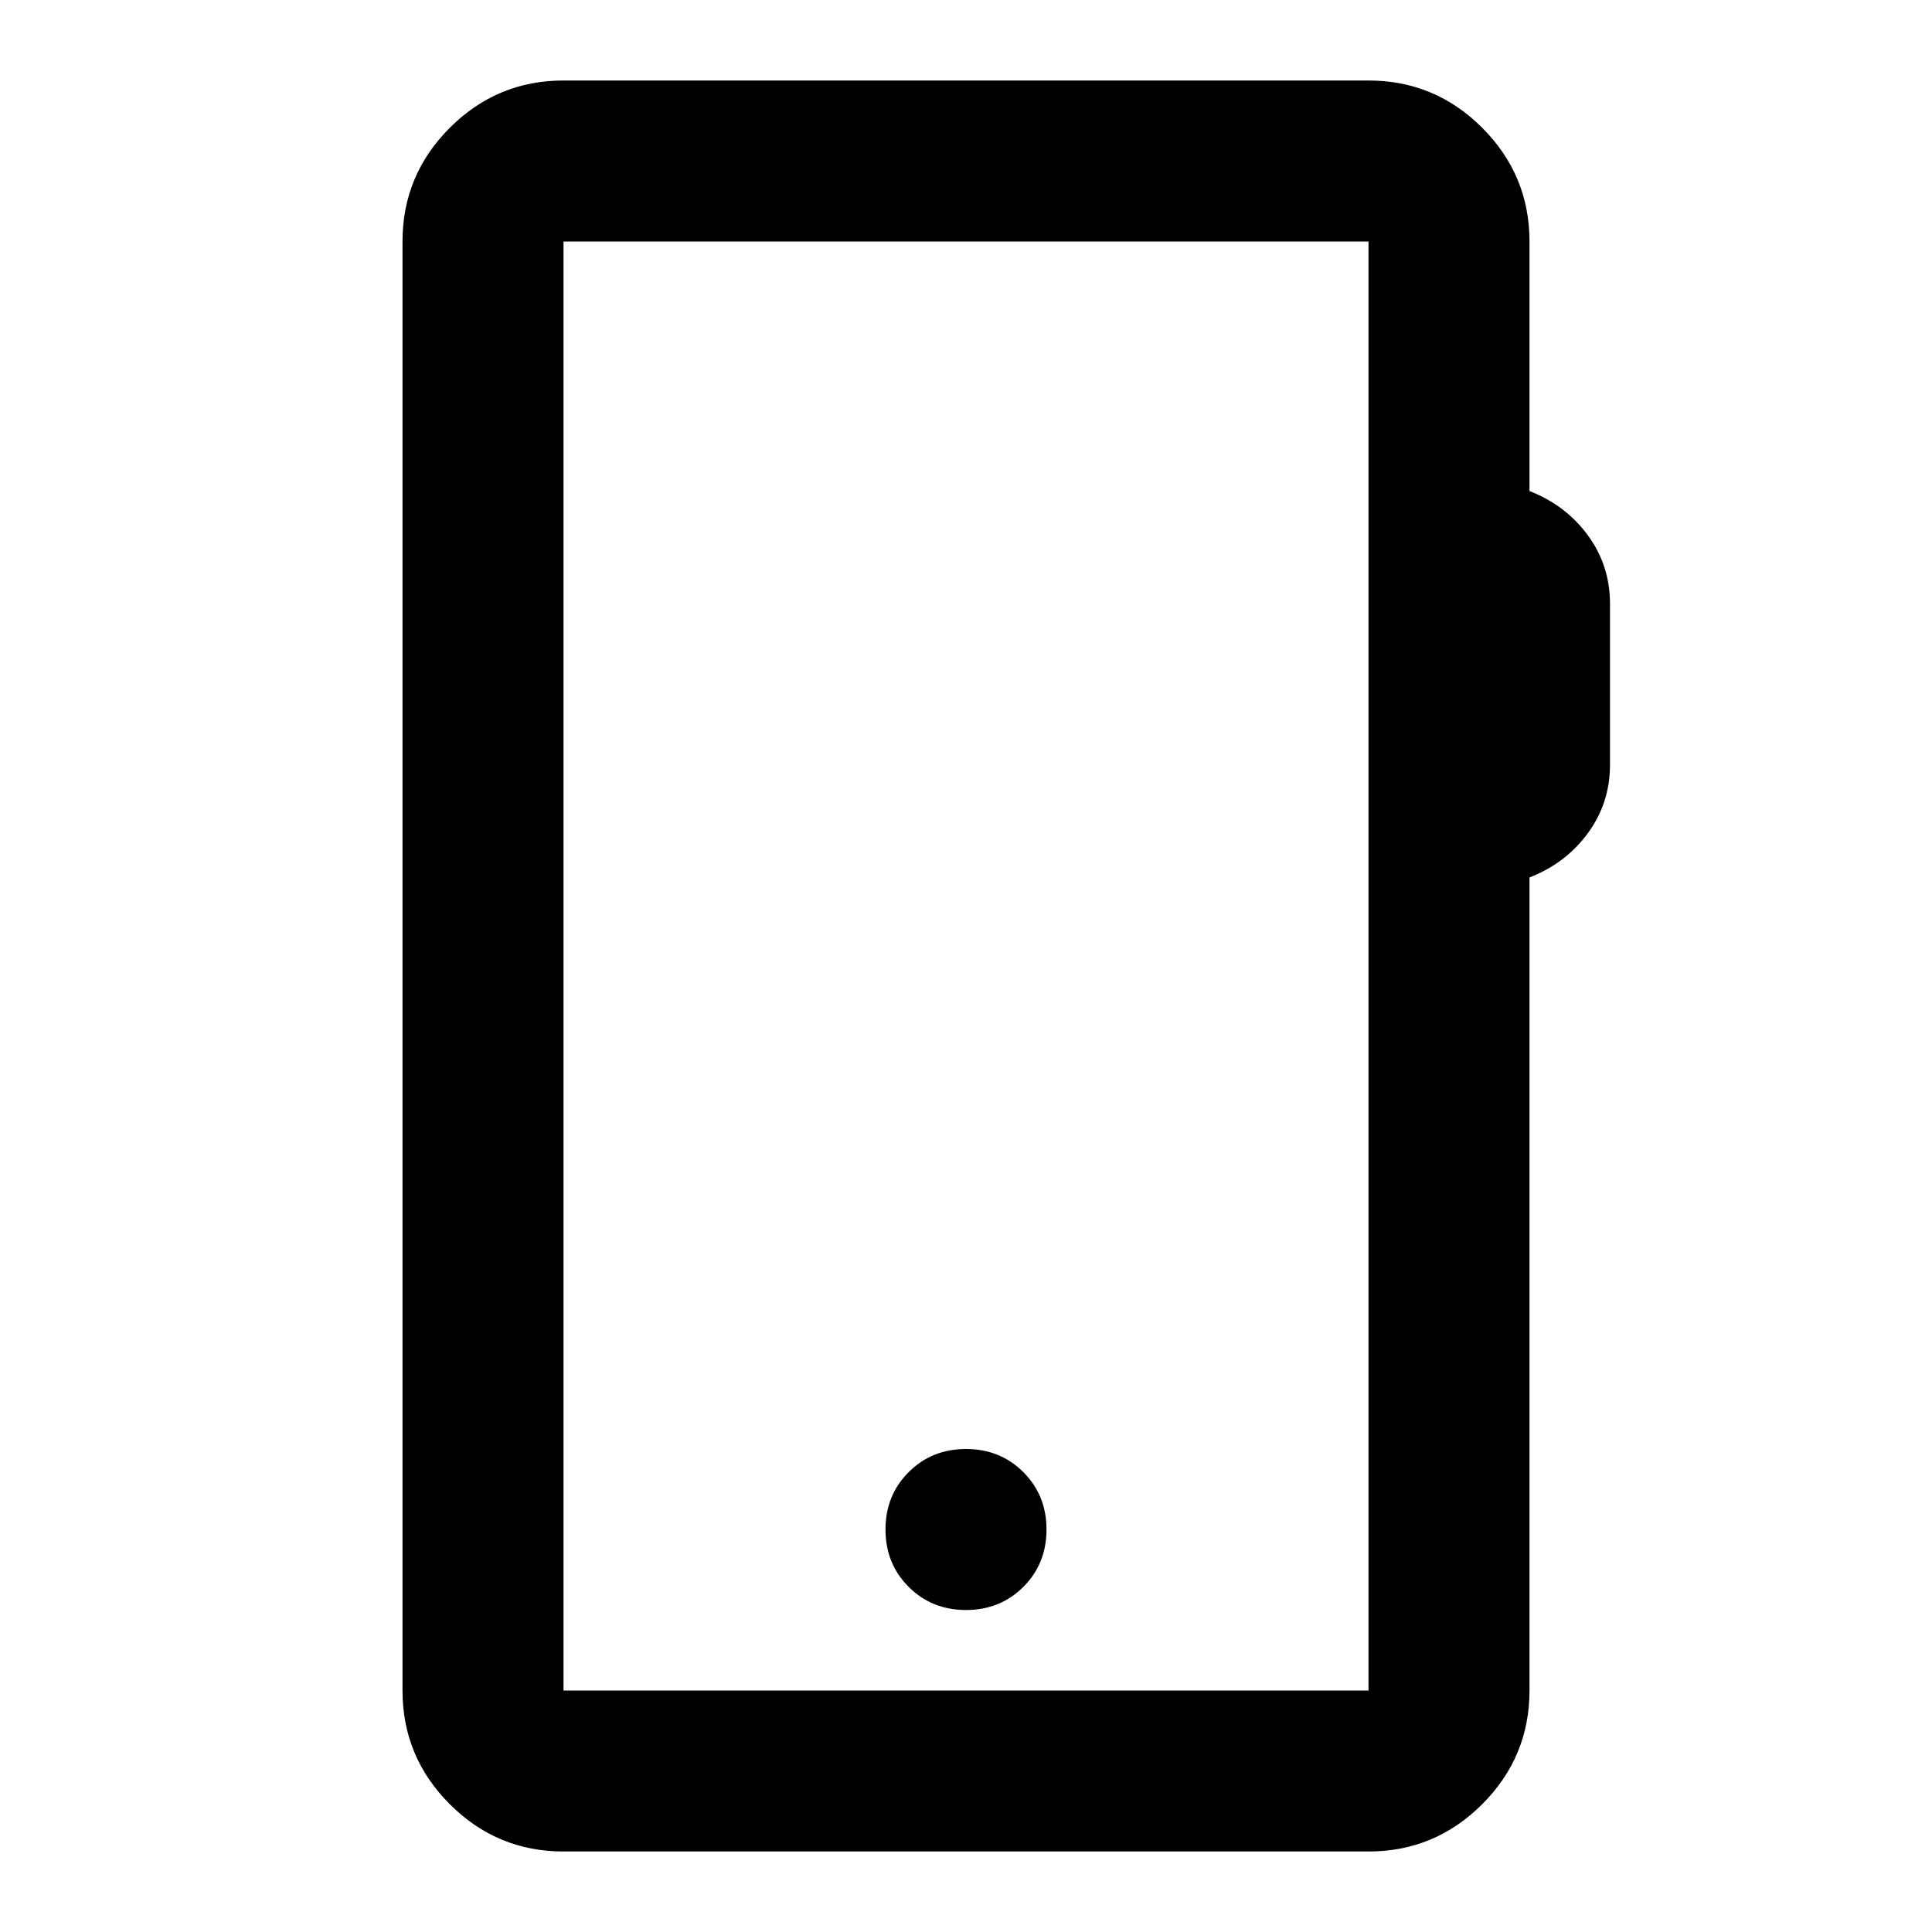
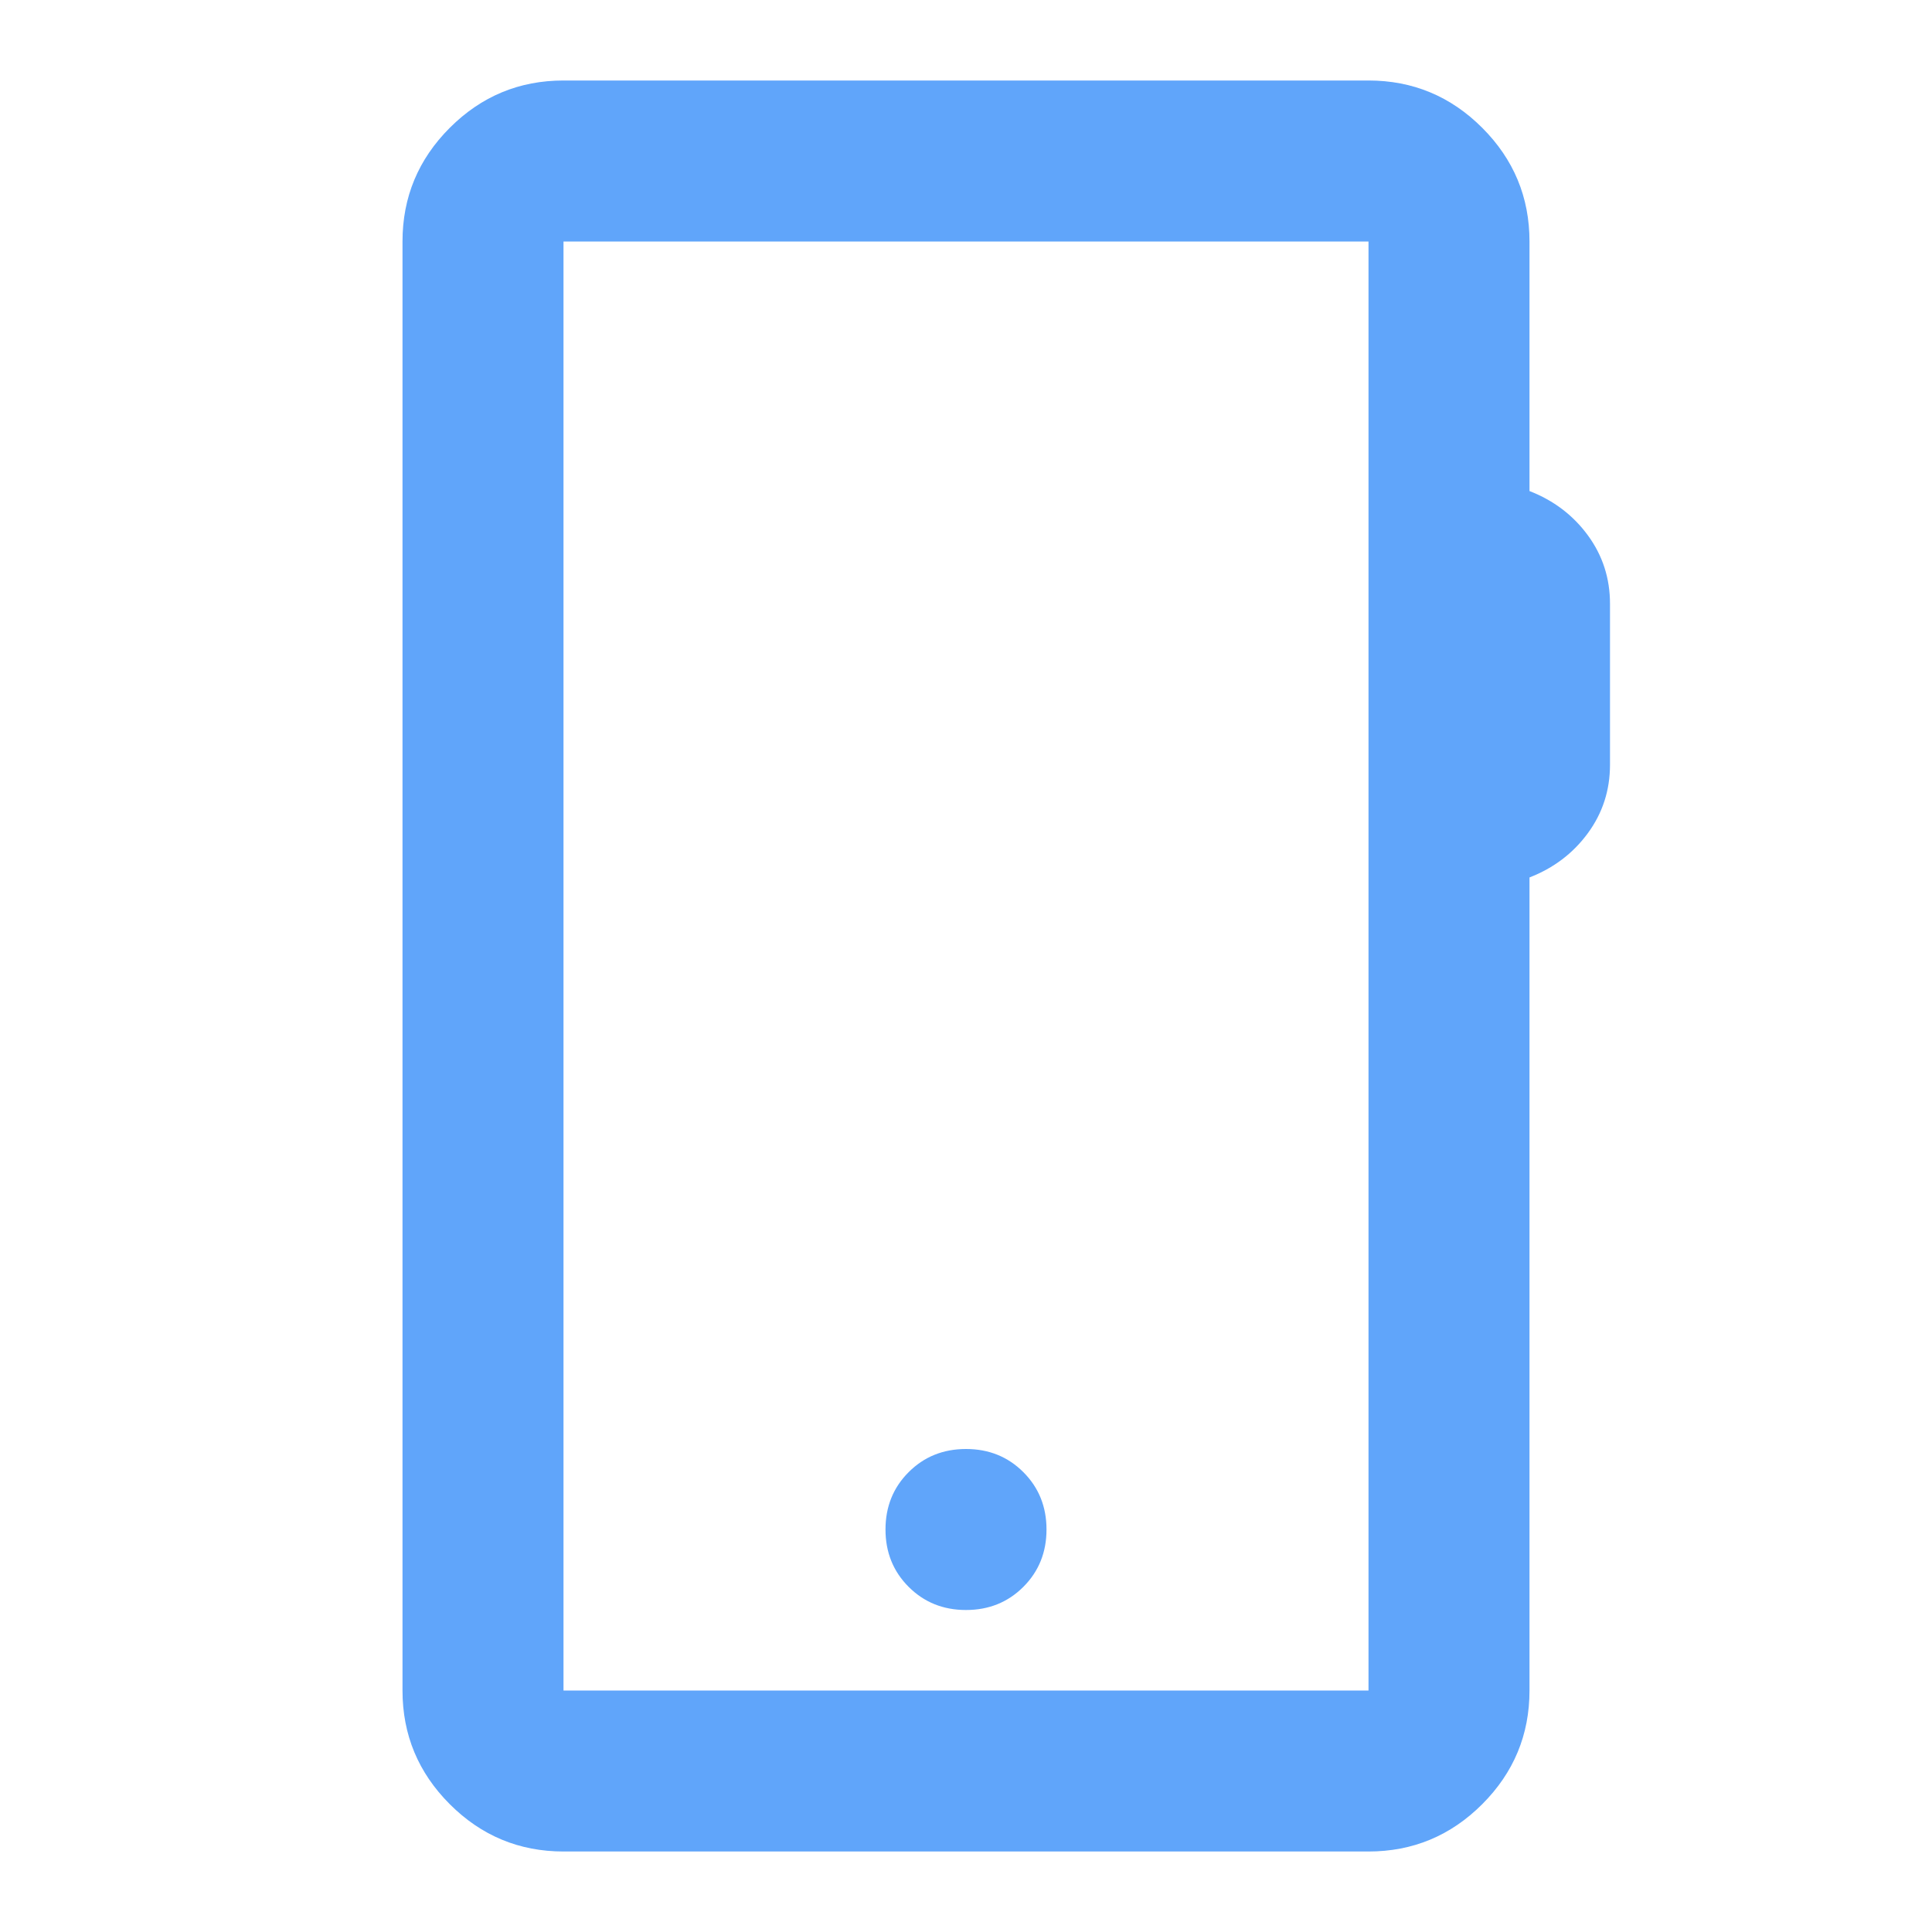
- <svg xmlns="http://www.w3.org/2000/svg" height="24px" viewBox="0 -960 960 960" width="24px" fill="#000000">
+ <svg xmlns="http://www.w3.org/2000/svg" height="24px" viewBox="0 -960 960 960" width="24px" fill="#60A5FA">
  <path d="M280-40q-33 0-56.5-23.5T200-120v-720q0-33 23.5-56.5T280-920h400q33 0 56.5 23.5T760-840v124q18 7 29 22t11 34v80q0 19-11 34t-29 22v404q0 33-23.5 56.5T680-40H280Zm0-80h400v-720H280v720Zm0 0v-720 720Zm228.5-51.5Q520-183 520-200t-11.5-28.5Q497-240 480-240t-28.5 11.5Q440-217 440-200t11.5 28.5Q463-160 480-160t28.5-11.5Z" />
</svg>
